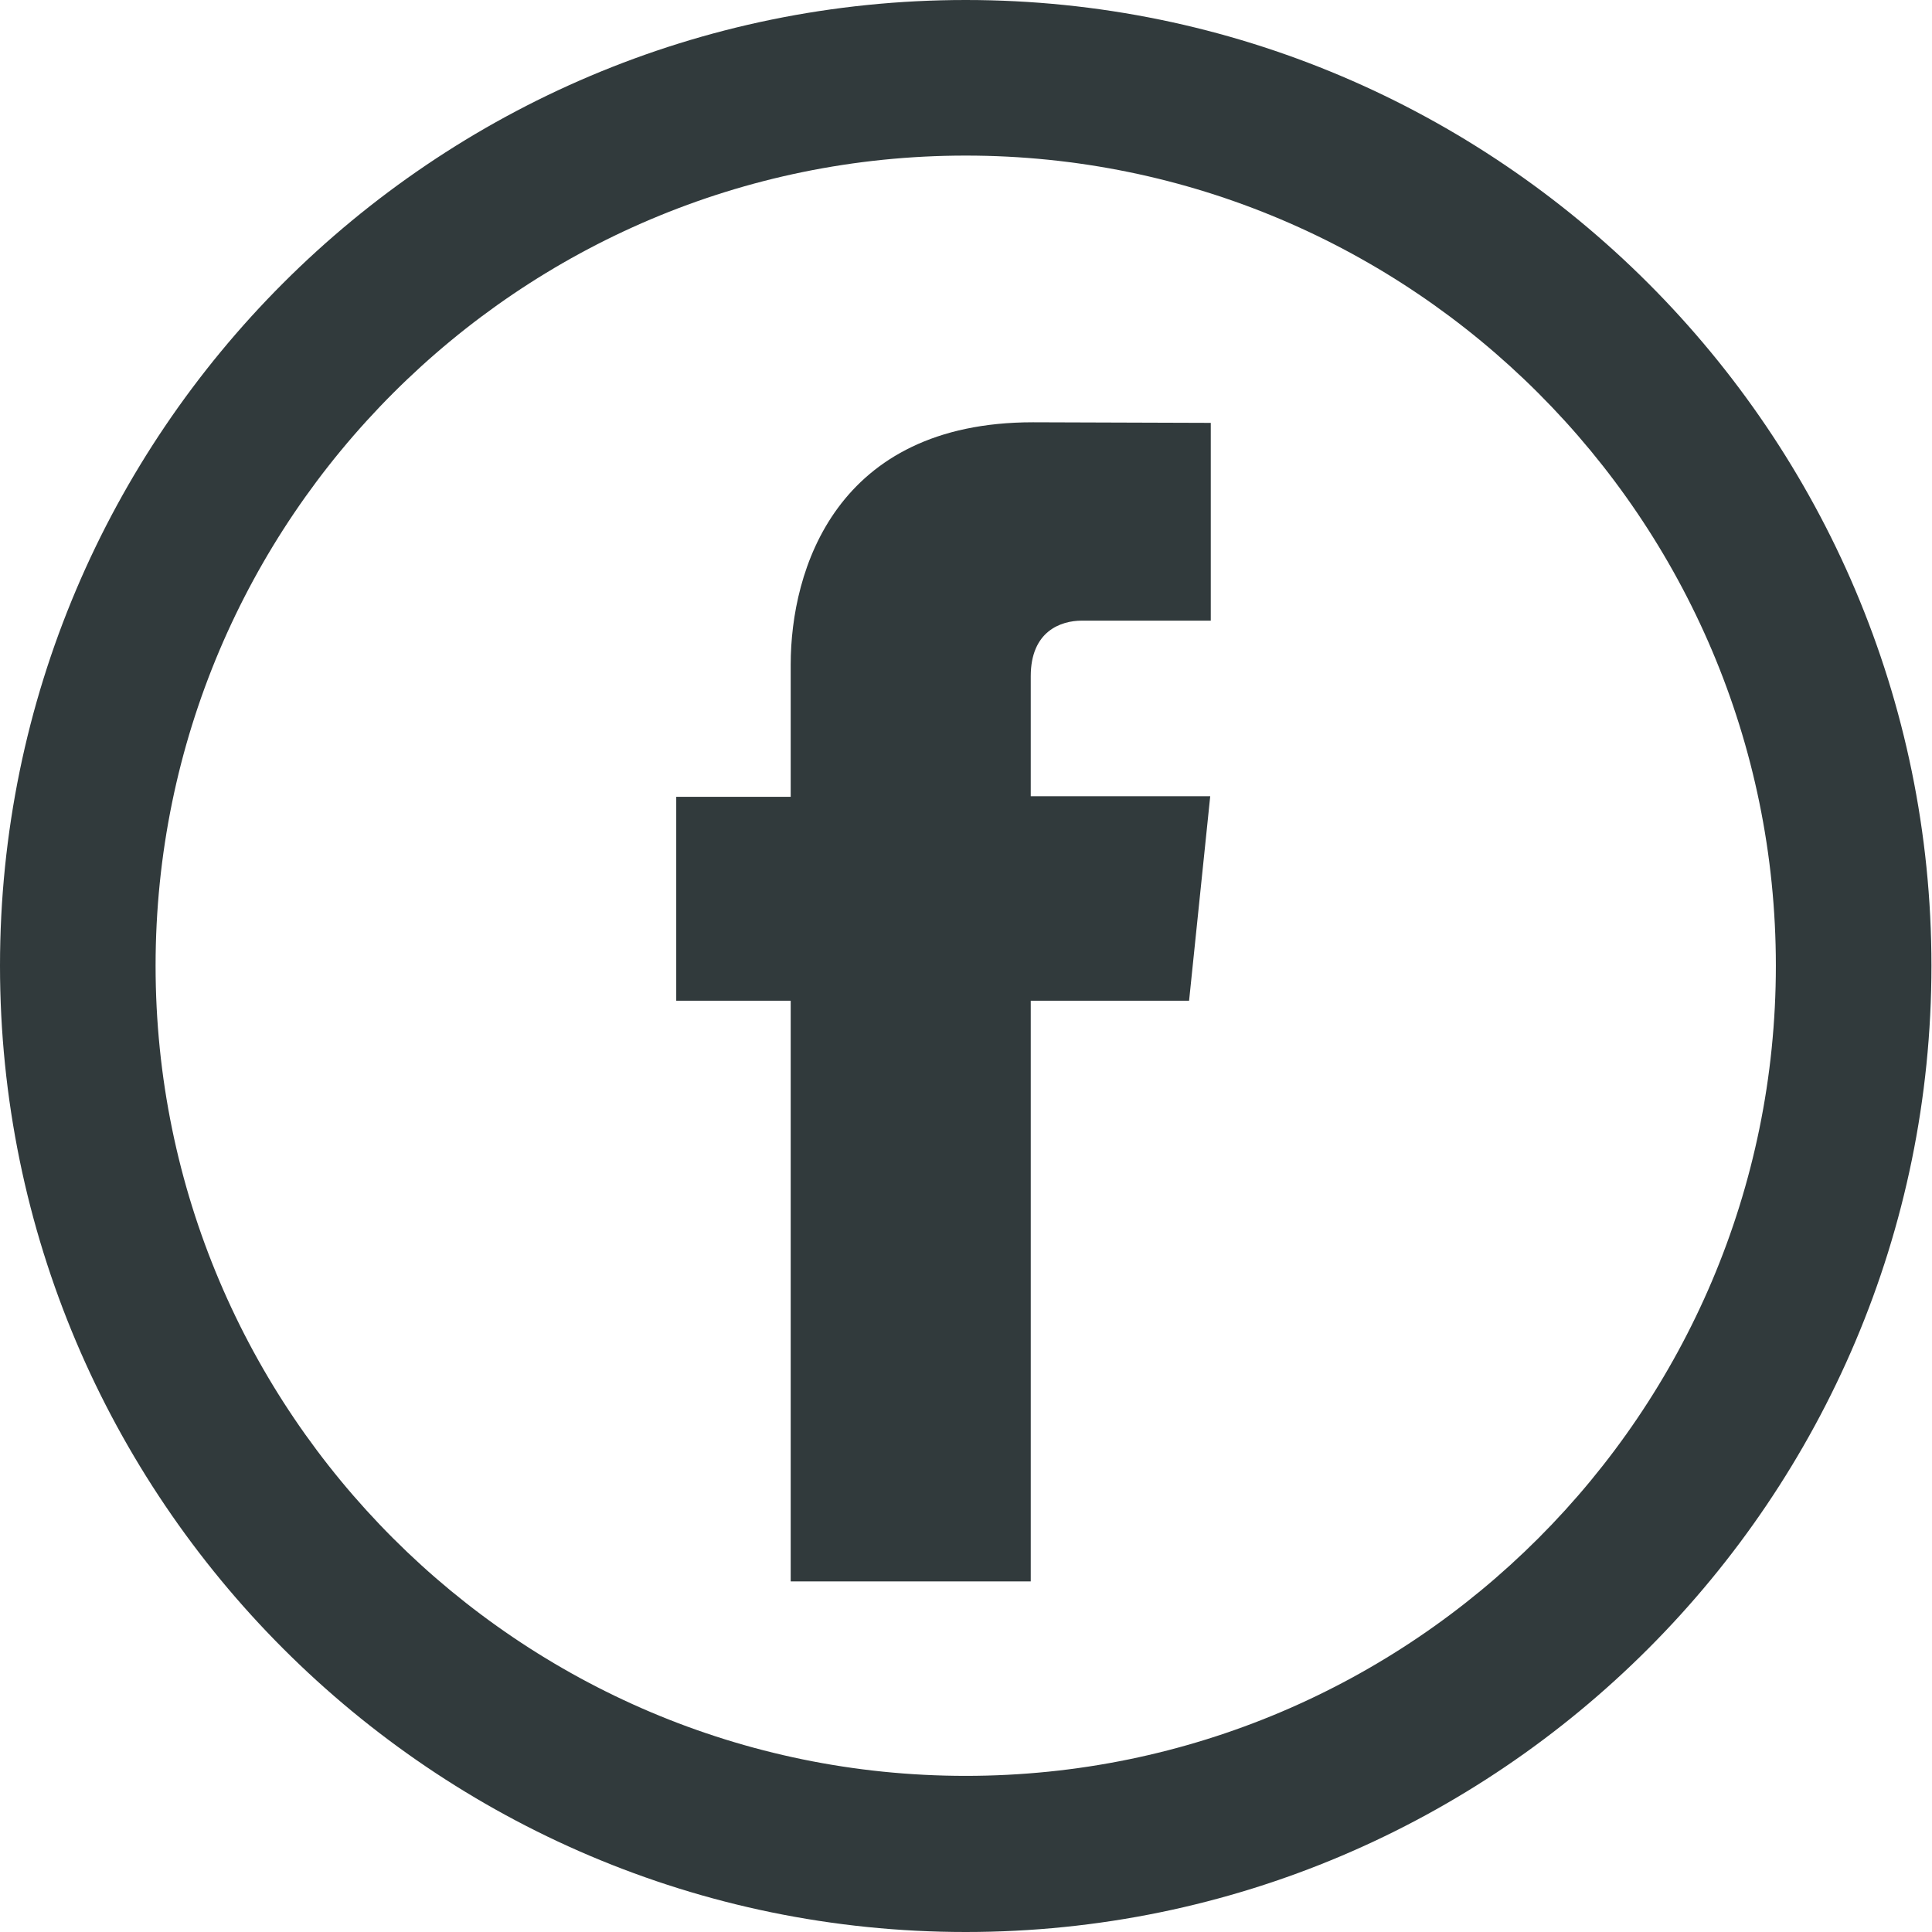
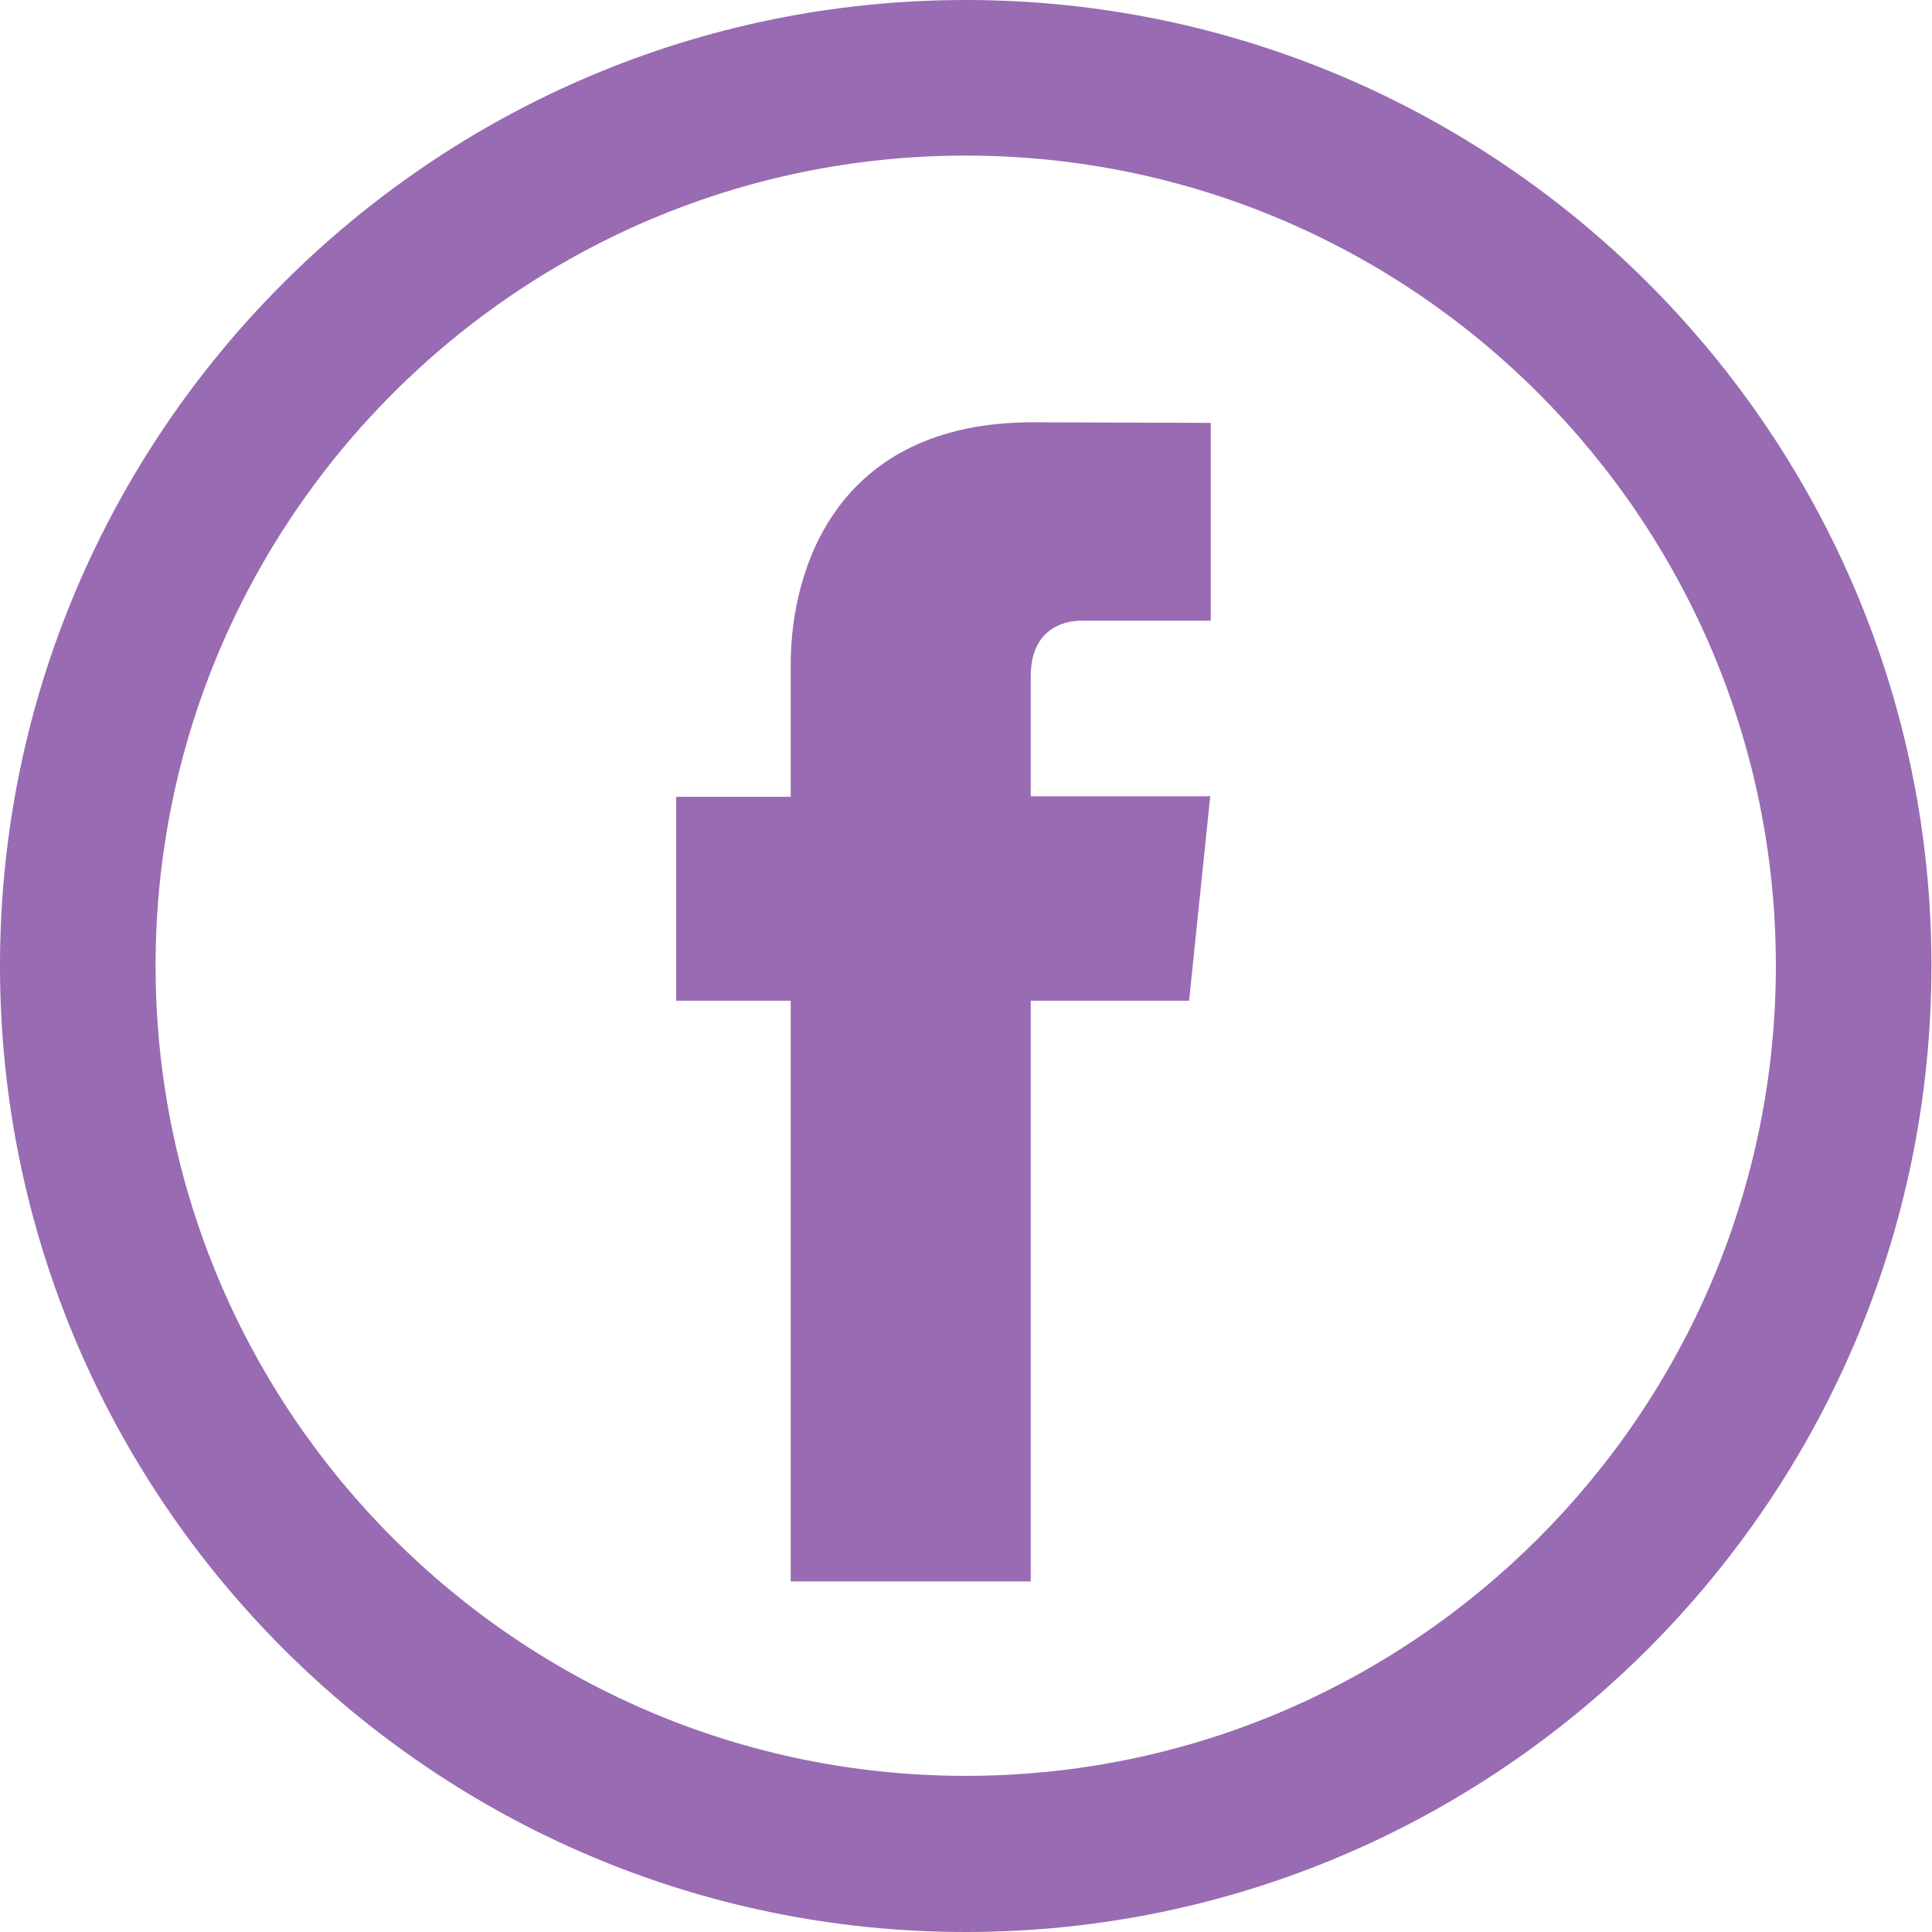
- <svg xmlns="http://www.w3.org/2000/svg" width="49" height="49" viewBox="0 0 49 49" fill="#313A3C">
-   <path d="M24.493 49C10.992 49 0 38.008 0 24.493C0 10.978 10.992 0 24.493 0C37.994 0 48.986 10.992 48.986 24.493C48.986 37.994 38.008 49 24.493 49ZM24.493 3.946C13.162 3.946 3.946 13.162 3.946 24.493C3.946 35.823 13.162 45.04 24.493 45.04C35.823 45.04 45.04 35.823 45.04 24.493C45.04 13.162 35.823 3.946 24.493 3.946Z" fill="#313A3C" />
-   <path d="M30.158 25.381H26.142V40.108H20.054V25.381H17.151V20.209H20.054V16.855C20.054 14.459 21.195 10.71 26.198 10.71L30.708 10.725V15.741H27.438C26.903 15.741 26.142 16.009 26.142 17.151V20.195H30.694L30.158 25.381Z" fill="#313A3C" />
+ <svg xmlns="http://www.w3.org/2000/svg" width="49" height="49" viewBox="0 0 49 49" fill="#986BB2">
+   <path d="M24.493 49C10.992 49 0 38.008 0 24.493C0 10.978 10.992 0 24.493 0C37.994 0 48.986 10.992 48.986 24.493C48.986 37.994 38.008 49 24.493 49ZM24.493 3.946C13.162 3.946 3.946 13.162 3.946 24.493C3.946 35.823 13.162 45.04 24.493 45.04C35.823 45.04 45.04 35.823 45.04 24.493C45.04 13.162 35.823 3.946 24.493 3.946Z" fill="#986BB2" />
+   <path d="M30.158 25.381H26.142V40.108H20.054V25.381H17.151V20.209H20.054V16.855C20.054 14.459 21.195 10.71 26.198 10.71L30.708 10.725V15.741H27.438C26.903 15.741 26.142 16.009 26.142 17.151V20.195H30.694L30.158 25.381Z" fill="#986BB2" />
</svg>
